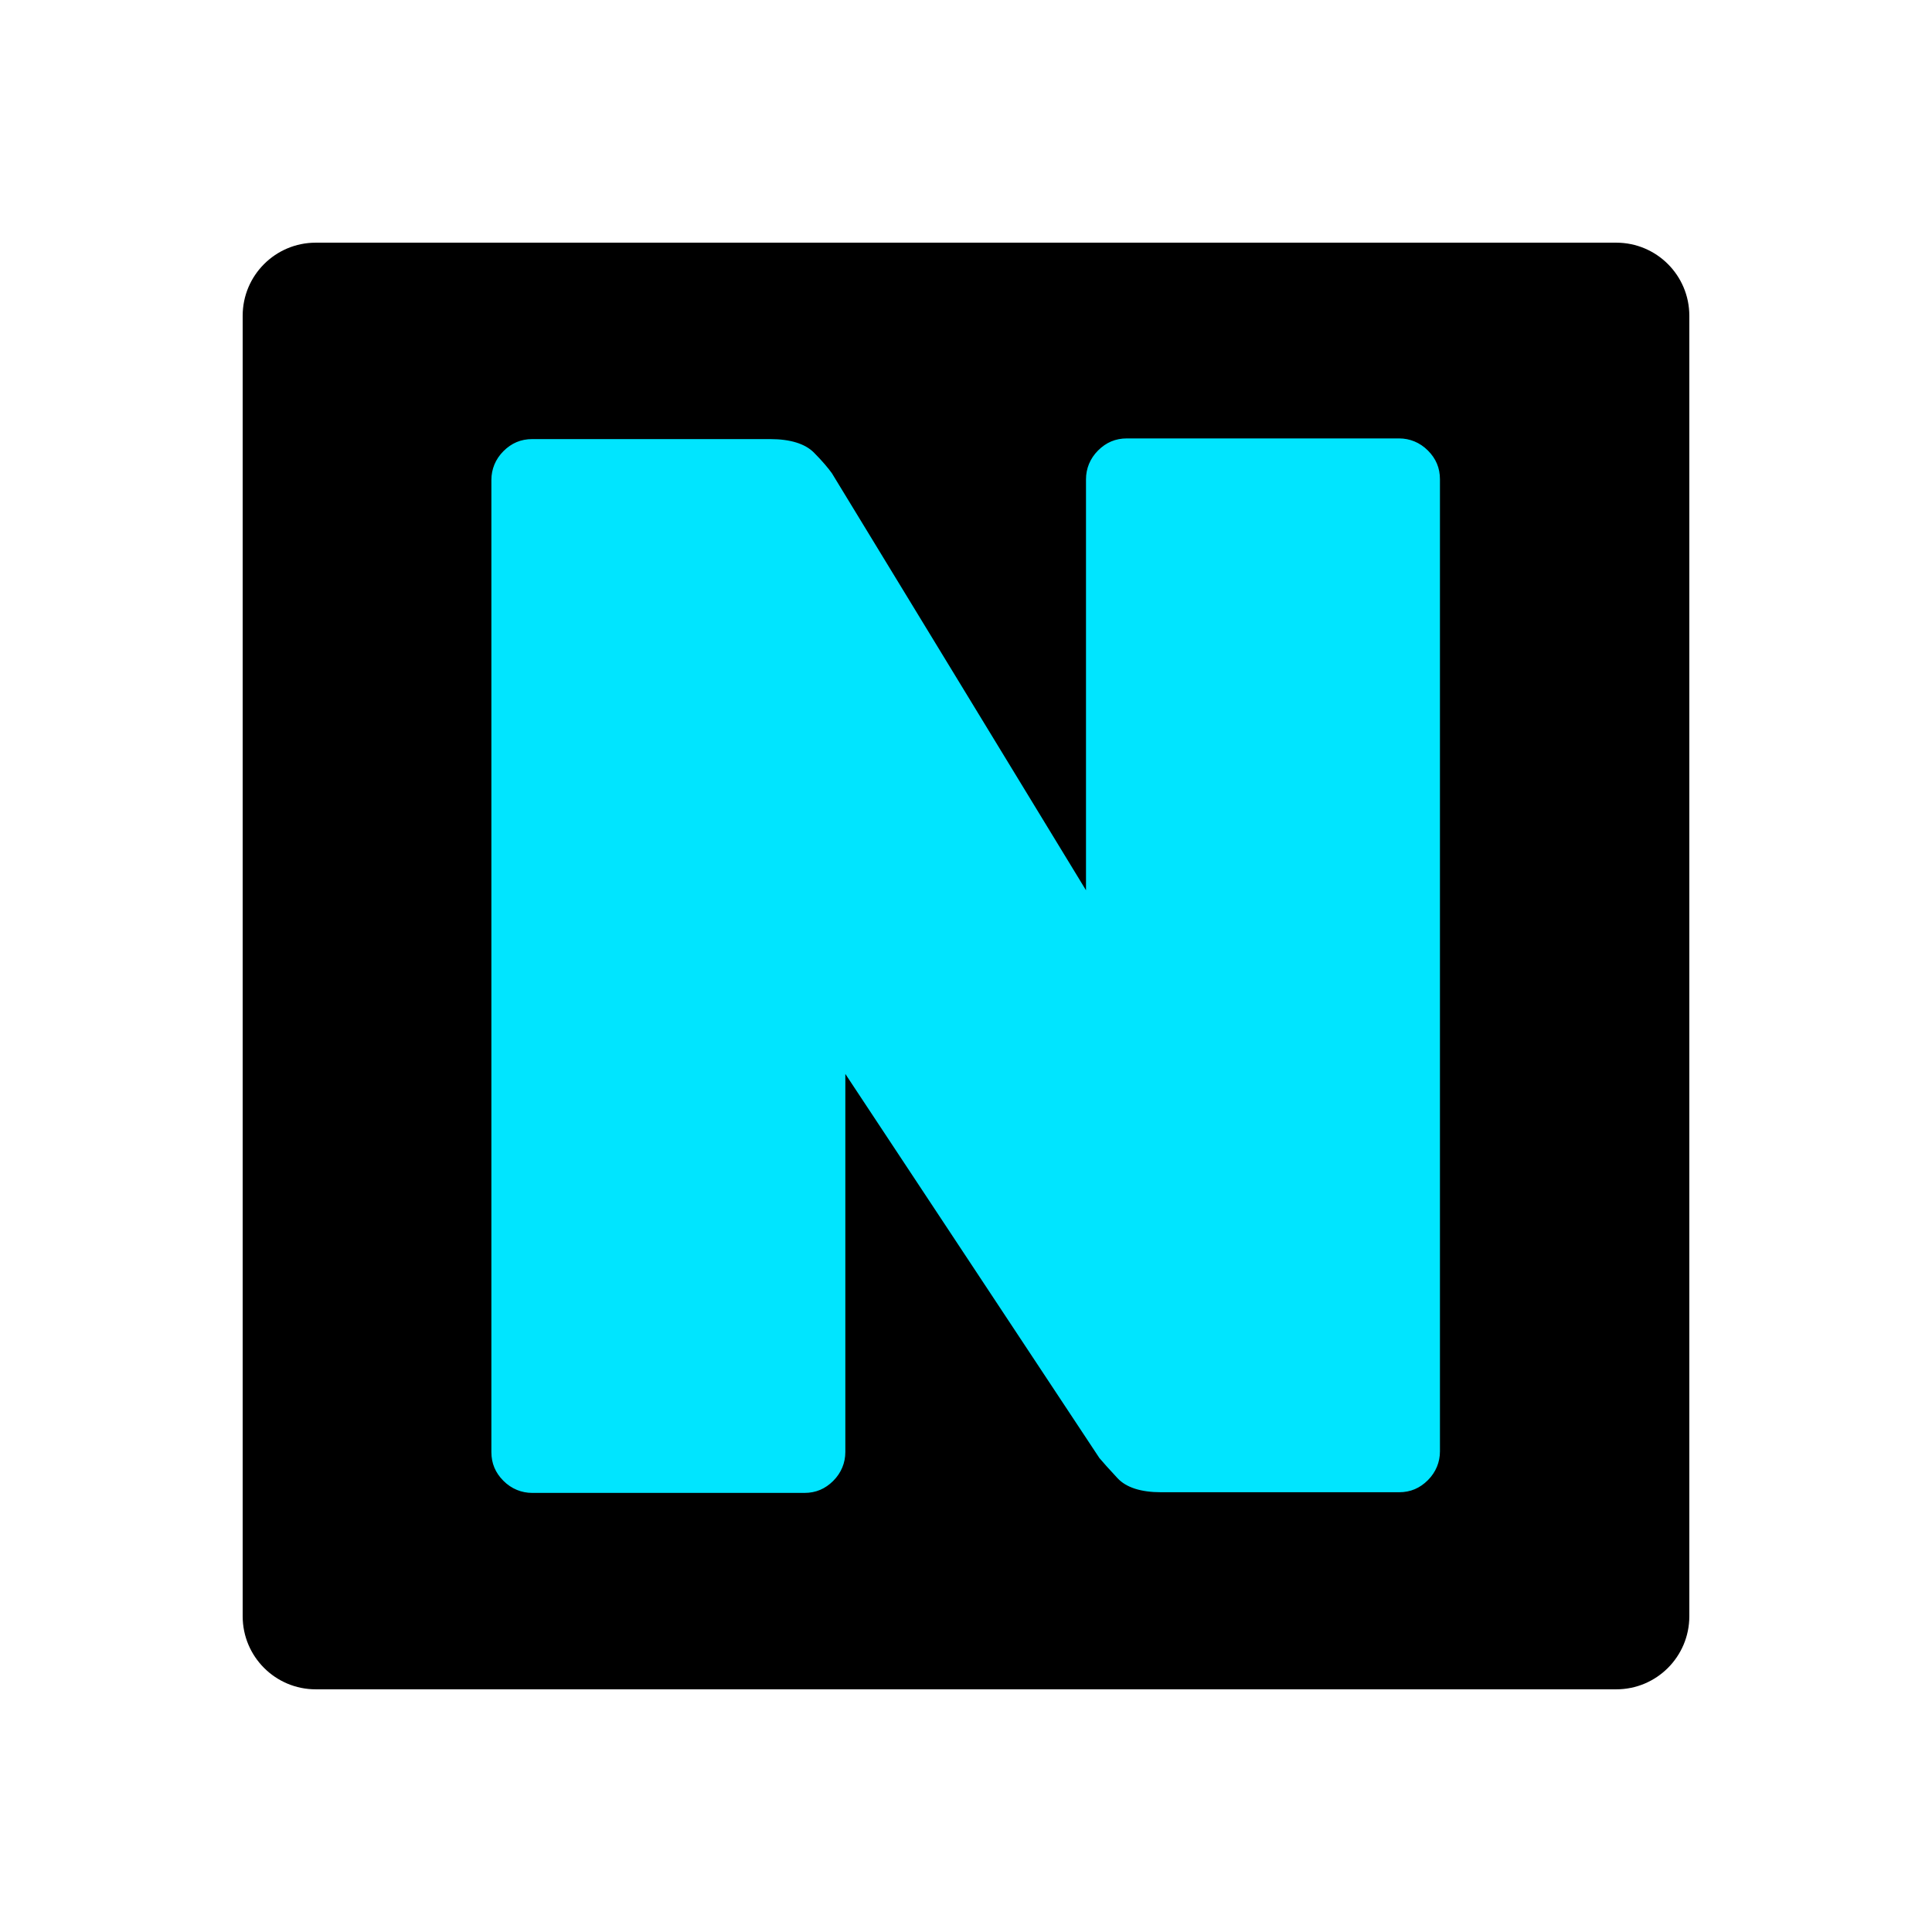
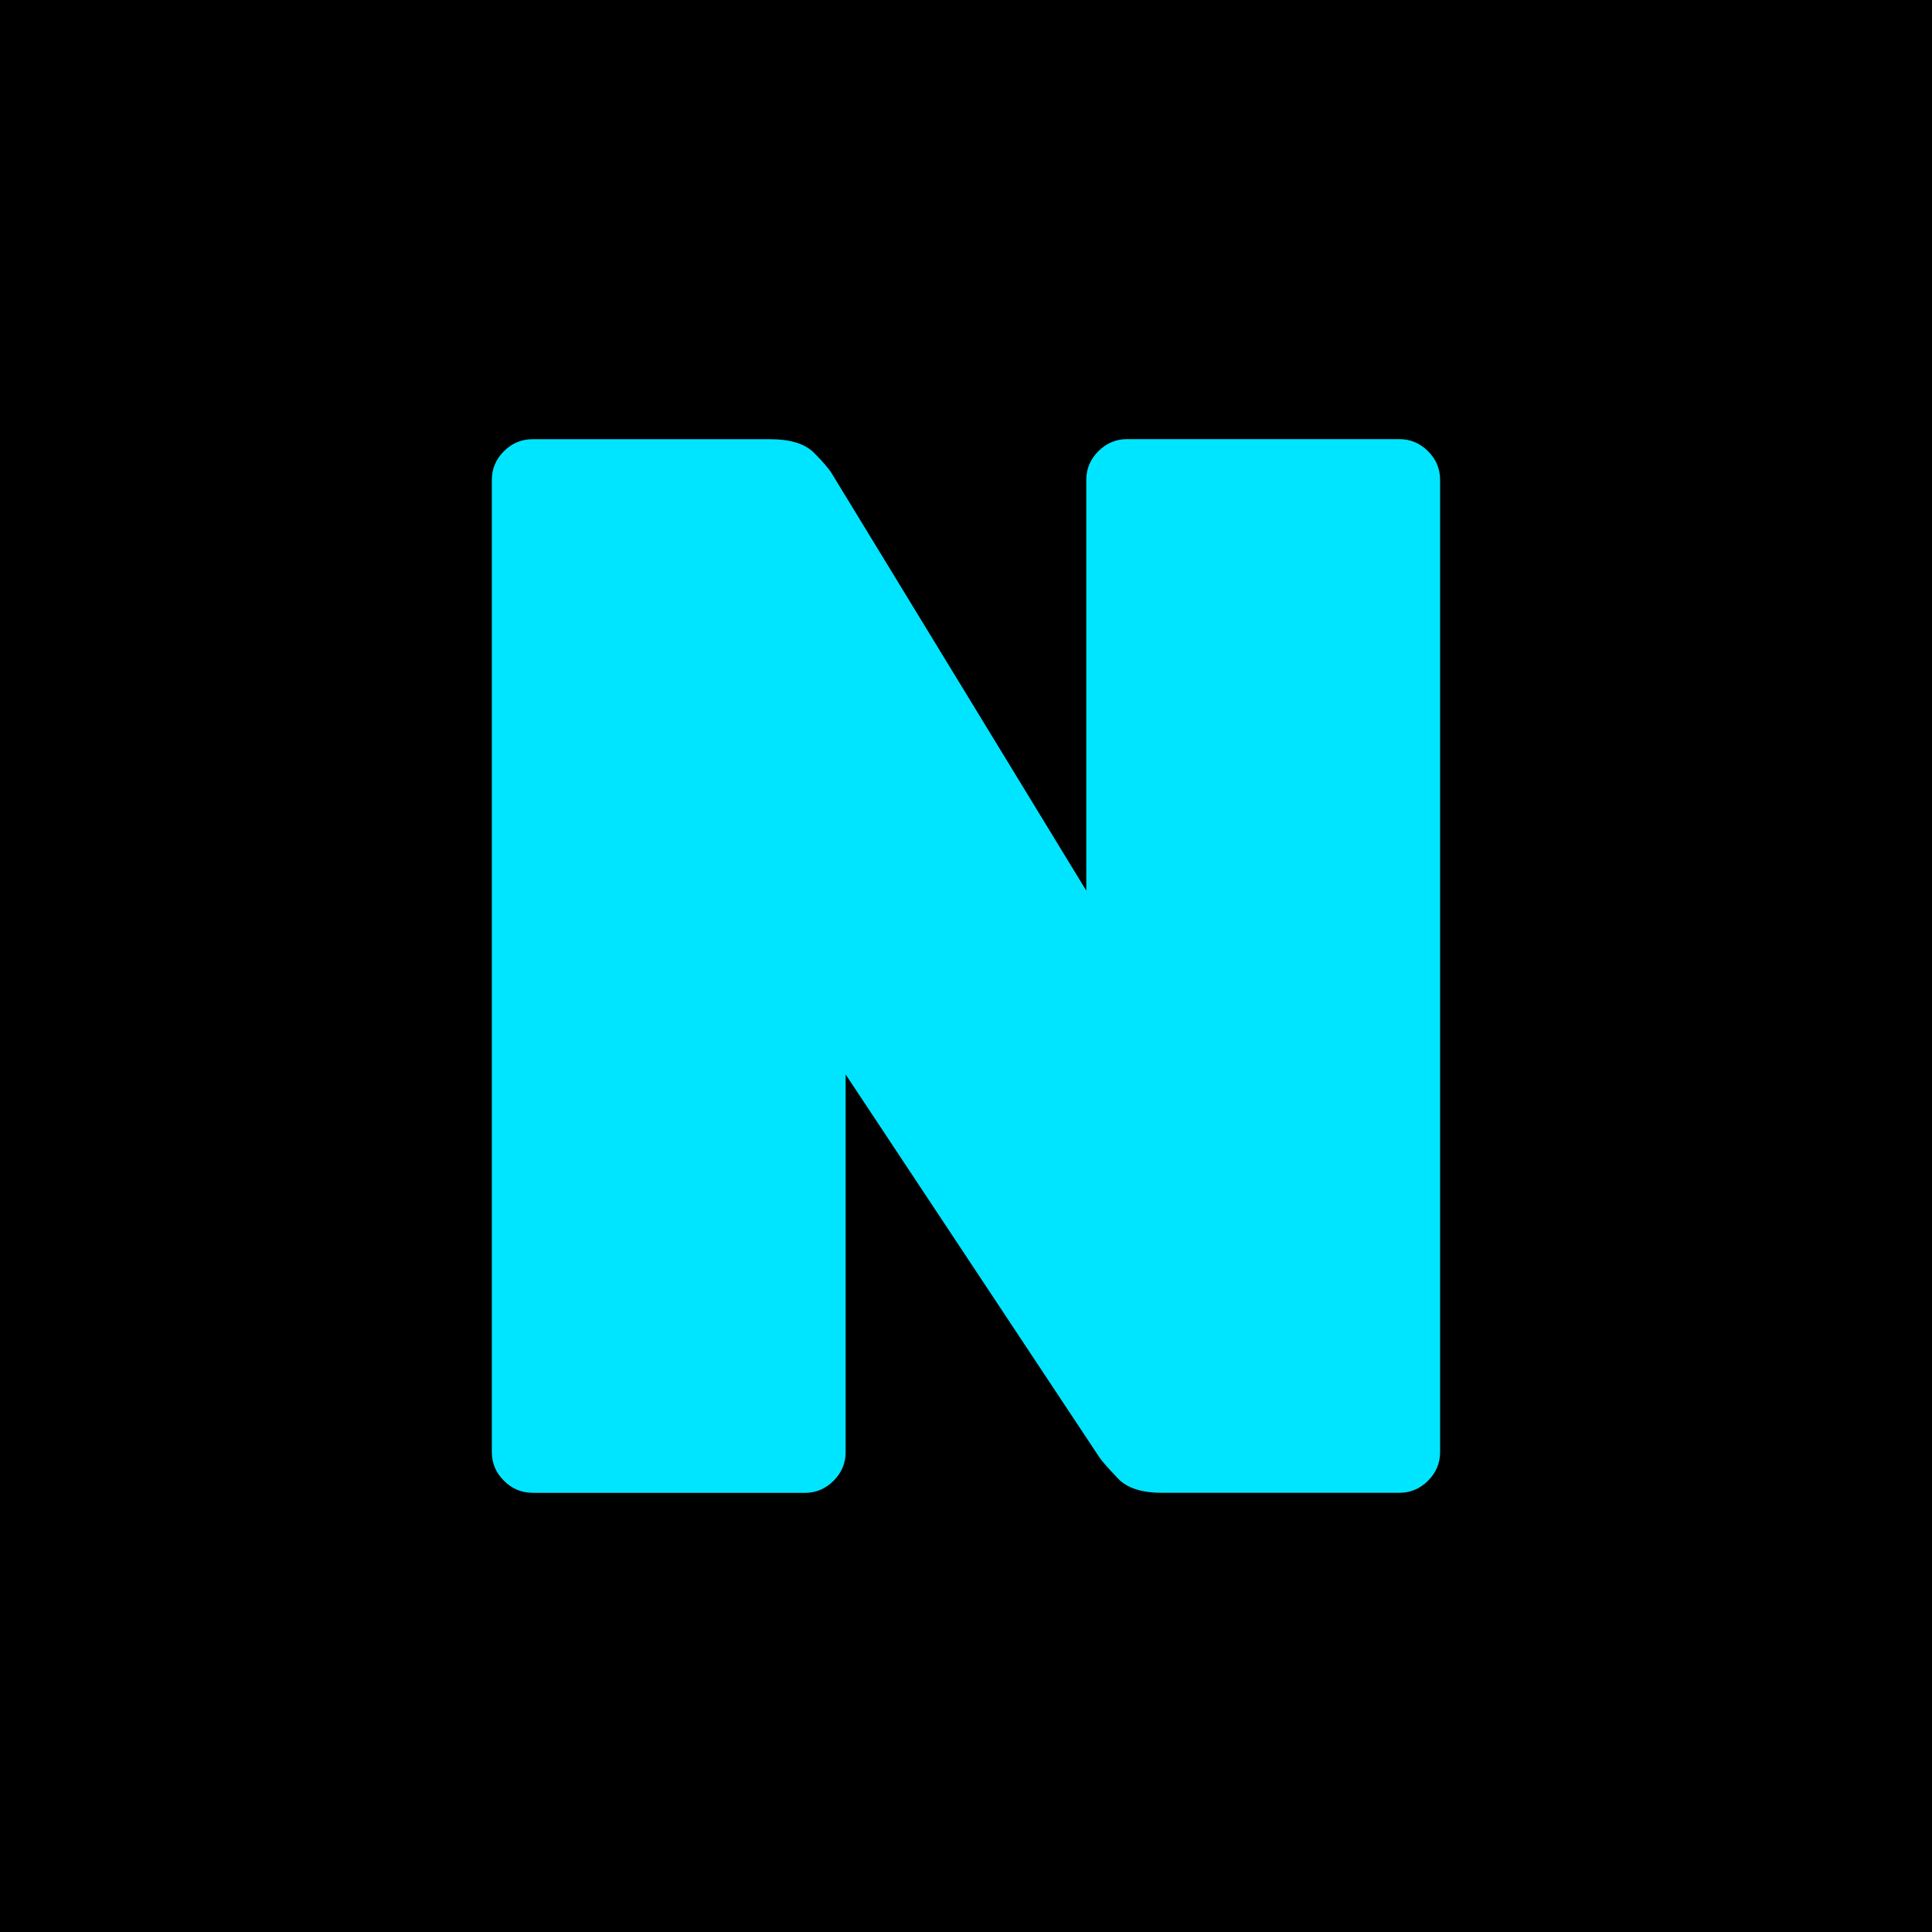
- <svg xmlns="http://www.w3.org/2000/svg" id="Layer_1" version="1.1" viewBox="0 0 288.2 288.2">
-   <defs>
-     <style>
-       .st0 {
-         fill: #00e5ff;
-       }
-     </style>
-   </defs>
-   <rect x="36.2" y="36.2" width="215.8" height="215.8" rx="10.9" ry="10.9" />
-   <path class="st0" d="M79.4,222.7c-1.6,0-3.1-.6-4.3-1.8-1.2-1.2-1.8-2.6-1.8-4.3V71.6c0-1.6.6-3.1,1.8-4.3s2.6-1.8,4.3-1.8h35.5c3,0,5.2.7,6.5,2,1.3,1.3,2.2,2.4,2.7,3.1l37.9,62.2v-61.3c0-1.6.6-3.1,1.8-4.3,1.2-1.2,2.6-1.8,4.3-1.8h40.6c1.6,0,3.1.6,4.3,1.8,1.2,1.2,1.8,2.6,1.8,4.3v145c0,1.6-.6,3.1-1.8,4.3s-2.6,1.8-4.3,1.8h-35.5c-3,0-5.2-.7-6.5-2.1-1.3-1.4-2.2-2.4-2.7-3l-37.9-57.3v56.4c0,1.6-.6,3.1-1.8,4.3s-2.6,1.8-4.3,1.8h-40.6Z" />
+ <svg xmlns="http://www.w3.org/2000/svg" id="Layer_1" viewBox="0 0 288.21 288.21">
+   <rect width="288.21" height="288.21" />
+   <path d="M79.44,222.69c-1.65,0-3.07-.6-4.27-1.8-1.2-1.2-1.8-2.62-1.8-4.27V71.59c0-1.65.6-3.07,1.8-4.27s2.62-1.8,4.27-1.8h35.47c2.99,0,5.16.67,6.51,2.02,1.35,1.35,2.24,2.4,2.69,3.14l37.94,62.19v-61.29c0-1.65.6-3.07,1.8-4.27,1.2-1.2,2.62-1.8,4.27-1.8h40.64c1.65,0,3.07.6,4.27,1.8,1.2,1.2,1.8,2.62,1.8,4.27v145.04c0,1.65-.6,3.07-1.8,4.27s-2.62,1.8-4.27,1.8h-35.47c-3,0-5.16-.71-6.51-2.13-1.35-1.42-2.25-2.43-2.69-3.03l-37.94-57.25v56.35c0,1.65-.6,3.07-1.8,4.27s-2.62,1.8-4.27,1.8h-40.64Z" style="fill:#00e5ff;" />
</svg>
